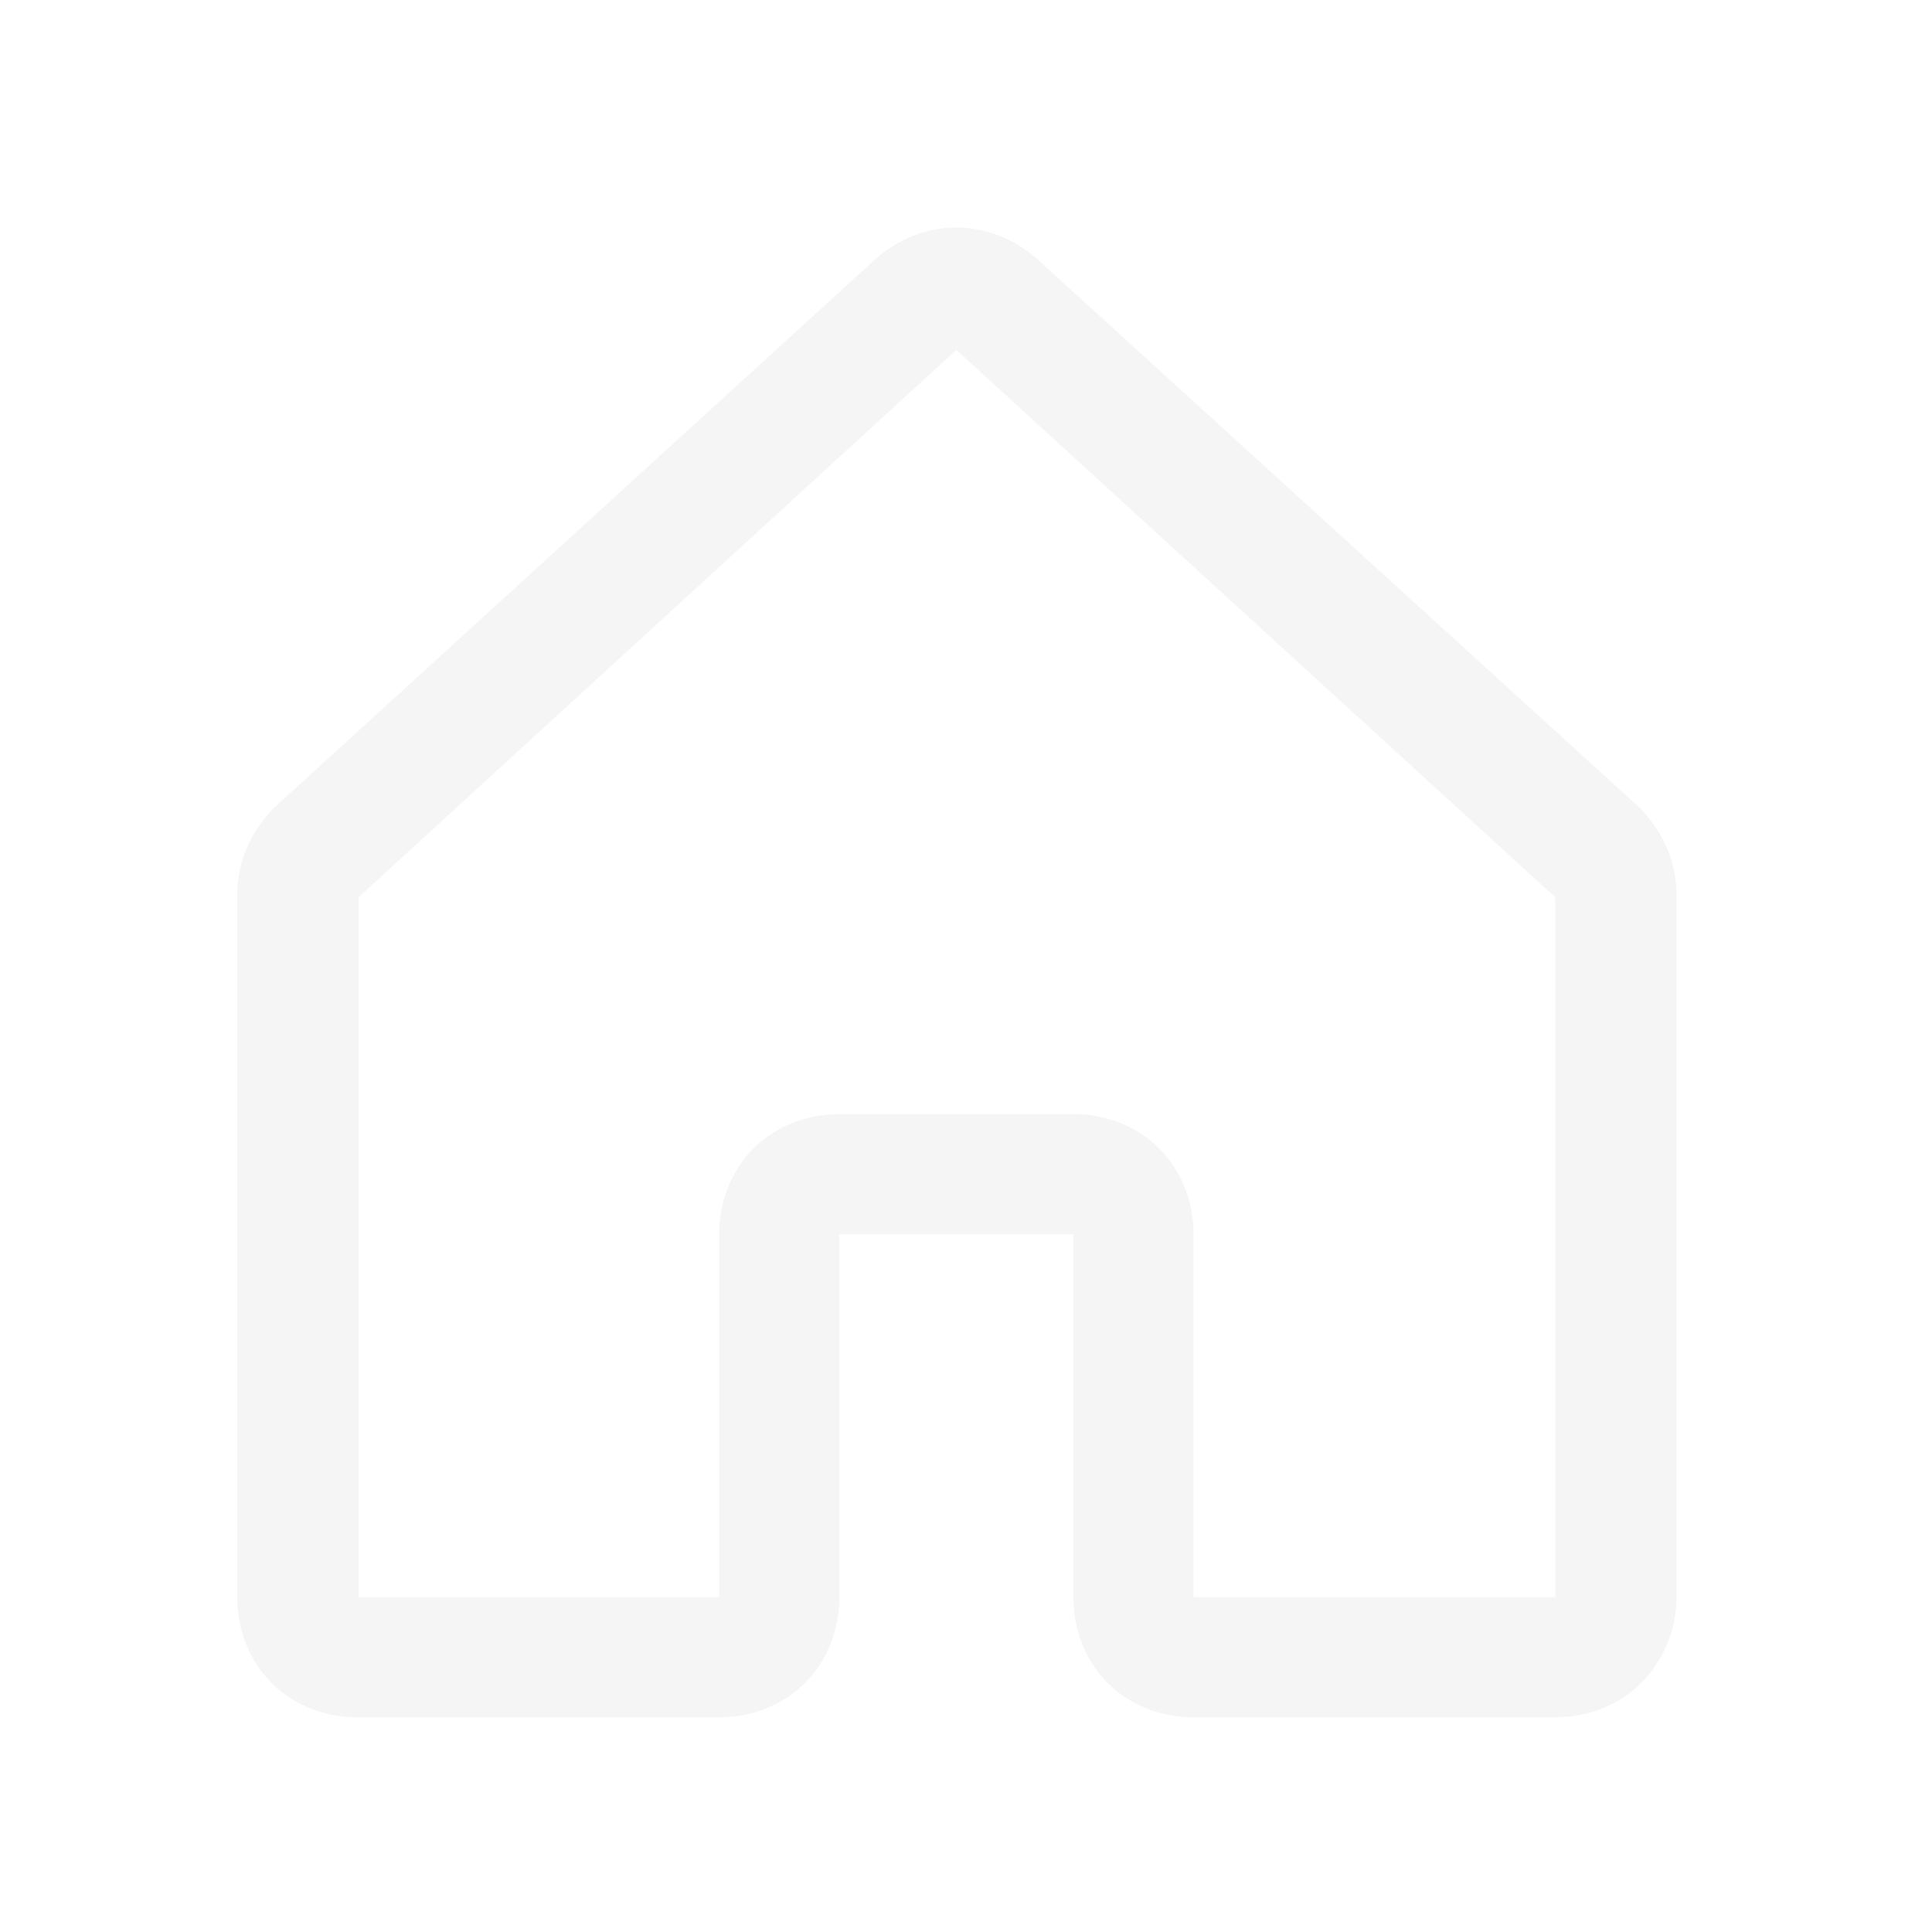
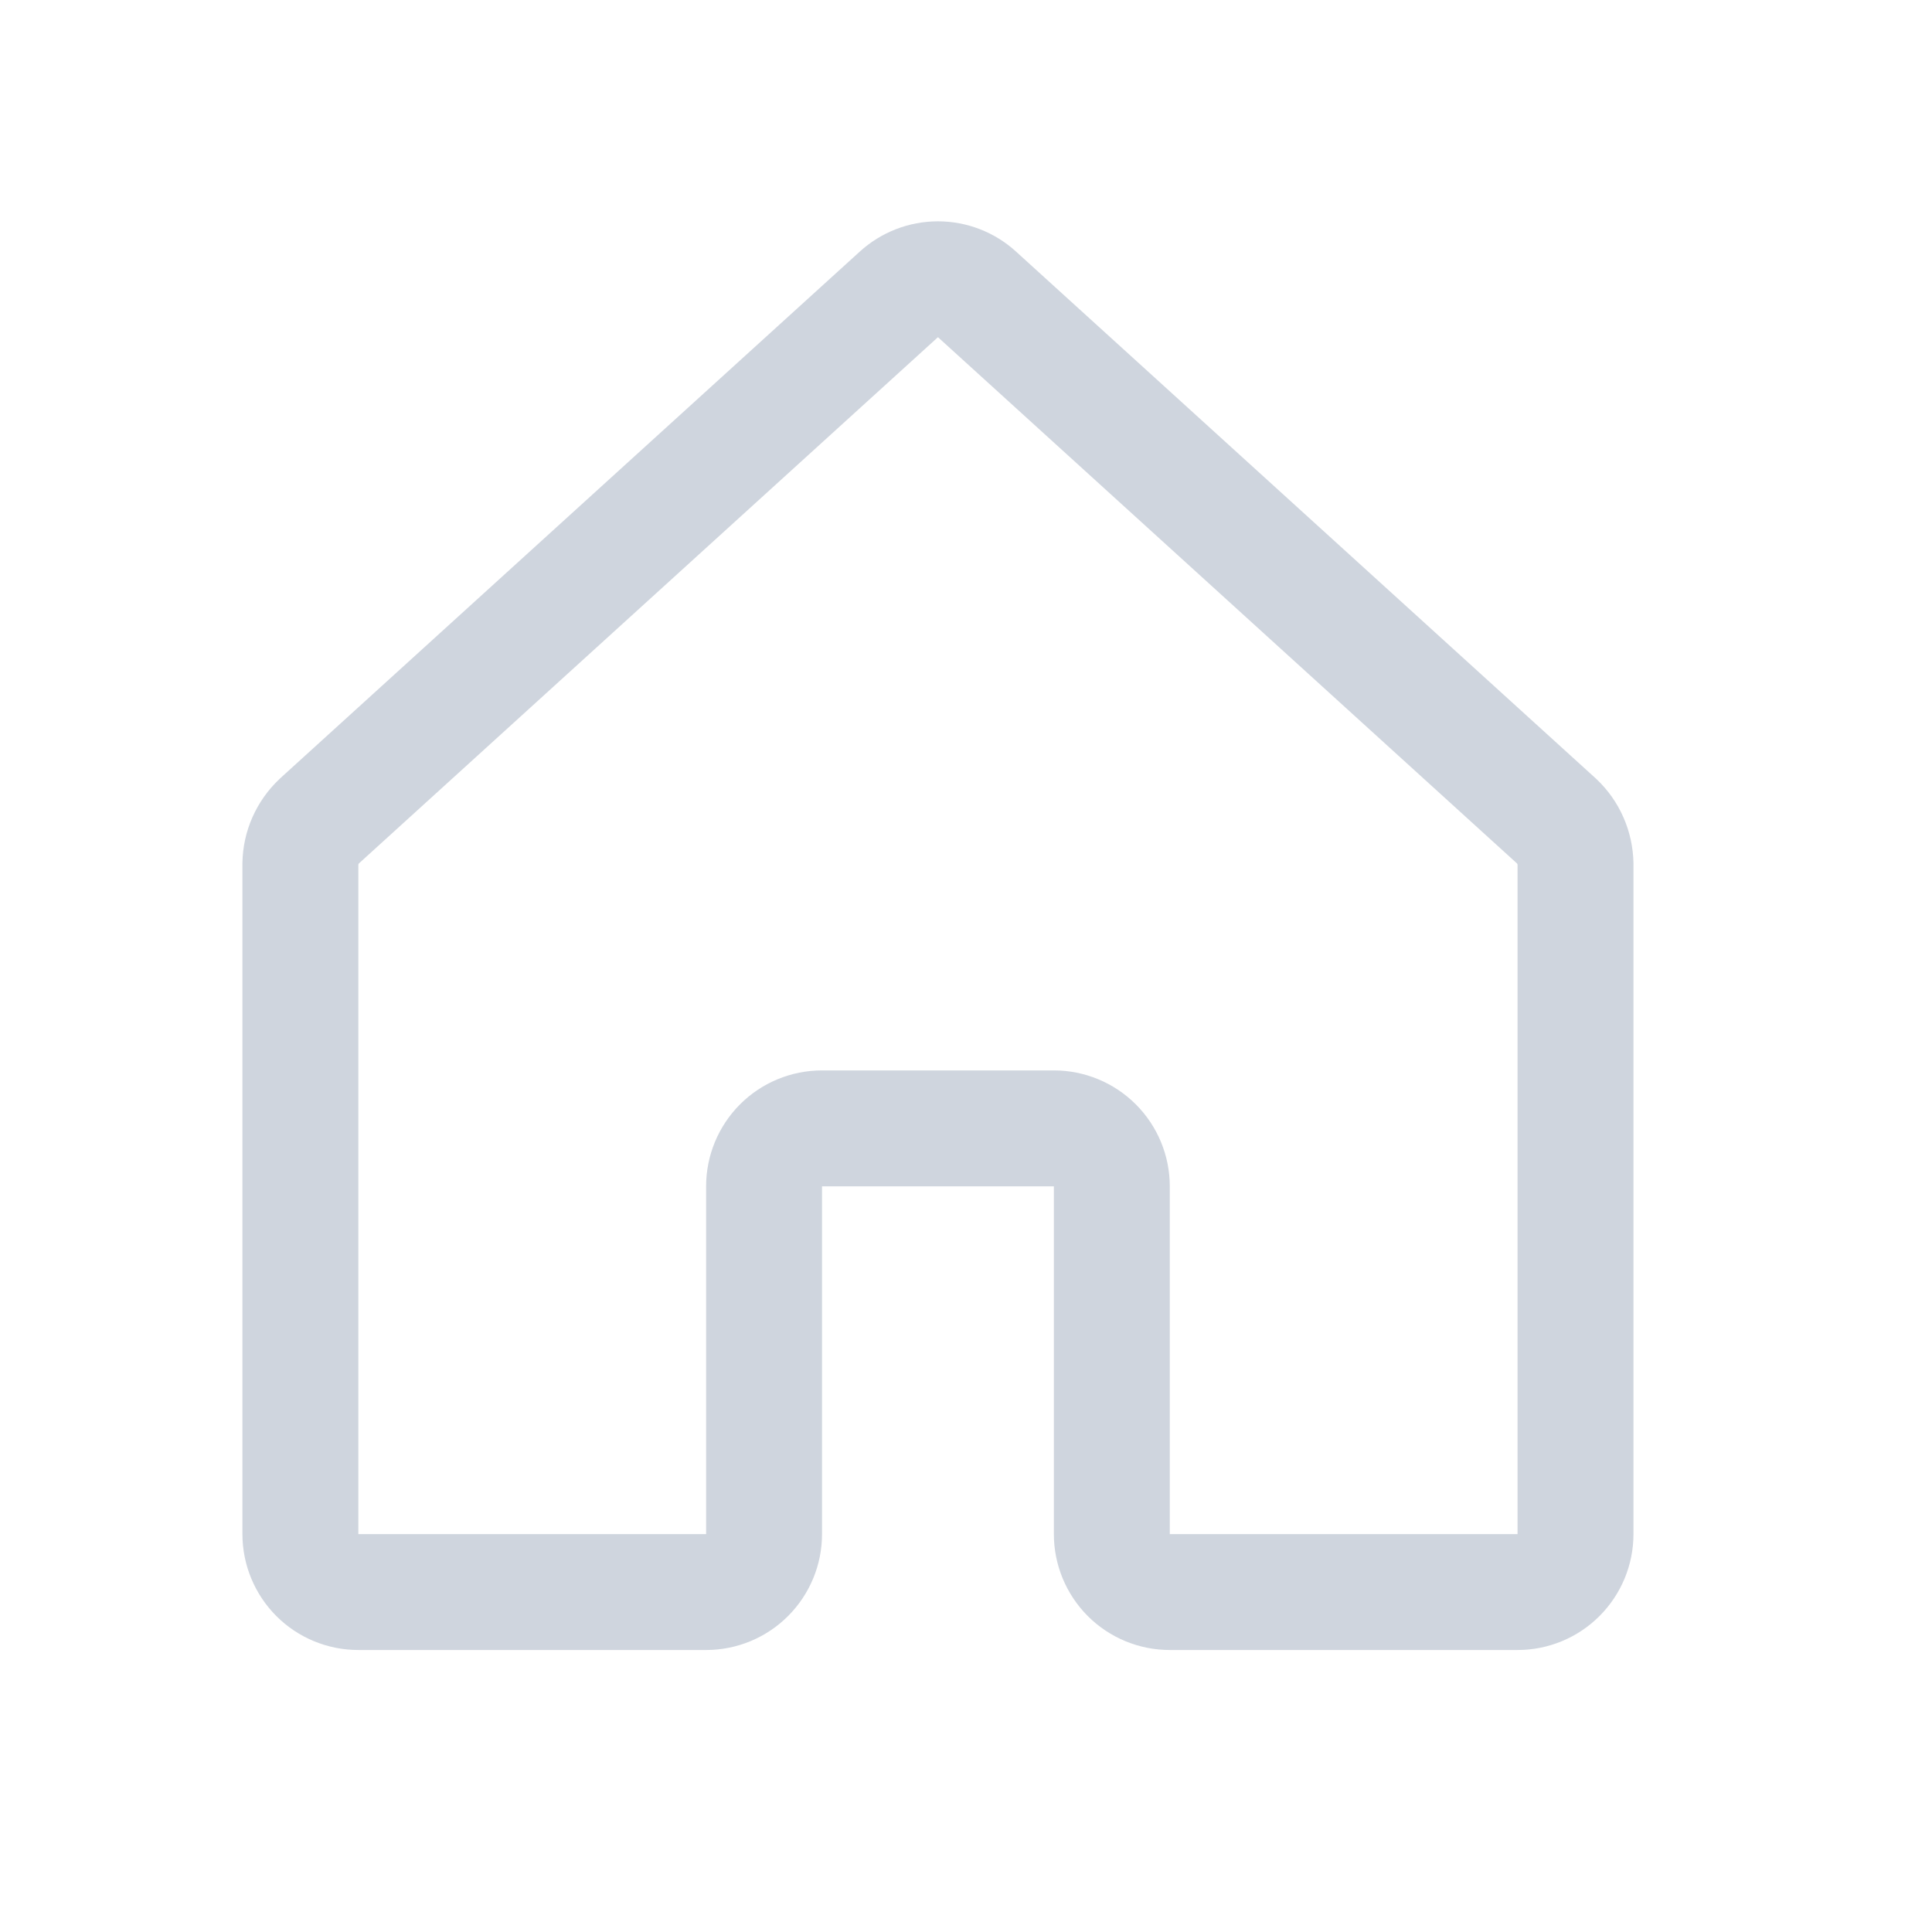
- <svg xmlns="http://www.w3.org/2000/svg" width="18" height="18" viewBox="0 0 18 18" fill="none">
-   <path fill-rule="evenodd" clip-rule="evenodd" d="M8.15 2.42C8.36 2.23 8.63 2.12 8.91 2.12C9.19 2.12 9.46 2.23 9.67 2.42L15.27 7.52C15.38 7.63 15.47 7.76 15.53 7.9C15.59 8.04 15.62 8.19 15.62 8.35V14.88C15.62 15.18 15.5 15.47 15.29 15.68C15.08 15.89 14.79 16 14.49 16H11.12C10.82 16 10.53 15.89 10.32 15.68C10.11 15.47 10 15.18 10 14.88V11.5H7.82V14.88C7.82 15.18 7.71 15.47 7.5 15.68C7.29 15.89 7 16 6.7 16H3.33C3.03 16 2.74 15.89 2.53 15.68C2.32 15.47 2.21 15.18 2.21 14.88V8.35C2.21 8.19 2.24 8.04 2.3 7.9C2.36 7.76 2.45 7.63 2.56 7.52L8.15 2.42ZM3.34 8.36L8.91 3.26L14.49 8.36V14.88H11.12V11.5C11.12 11.2 11.01 10.91 10.8 10.7C10.59 10.49 10.3 10.38 10 10.38H7.82C7.52 10.38 7.23 10.49 7.02 10.7C6.81 10.91 6.7 11.2 6.7 11.5V14.88H3.34V8.36Z" fill="#F5F5F5" />
+ <svg xmlns="http://www.w3.org/2000/svg" width="25" height="25" viewBox="0 0 25 25" fill="none">
+   <path fill-rule="evenodd" clip-rule="evenodd" d="M11.125 3.256C11.402 3.004 11.762 2.864 12.137 2.864C12.511 2.864 12.872 3.004 13.148 3.256C13.149 3.256 13.149 3.257 13.149 3.257L20.647 10.071L20.658 10.081C20.806 10.221 20.925 10.389 21.007 10.576C21.089 10.762 21.133 10.963 21.137 11.167L21.137 11.179L21.137 19.851C21.137 20.249 20.979 20.63 20.697 20.912C20.416 21.193 20.035 21.351 19.637 21.351H15.137C14.739 21.351 14.357 21.193 14.076 20.912C13.795 20.63 13.637 20.249 13.637 19.851V15.351L10.637 15.351V19.851C10.637 20.249 10.479 20.63 10.197 20.912C9.916 21.193 9.535 21.351 9.137 21.351H4.637C4.239 21.351 3.857 21.193 3.576 20.912C3.295 20.63 3.137 20.249 3.137 19.851V11.167C3.14 10.963 3.184 10.762 3.266 10.576C3.349 10.389 3.467 10.221 3.616 10.081L3.626 10.071L11.124 3.257C11.125 3.257 11.125 3.256 11.125 3.256ZM4.644 11.173L12.135 4.365L12.137 4.364L12.139 4.365L19.63 11.173C19.632 11.175 19.633 11.178 19.634 11.18C19.636 11.183 19.637 11.186 19.637 11.189V19.851H15.137V15.351C15.137 14.953 14.979 14.572 14.697 14.29C14.416 14.009 14.034 13.851 13.637 13.851H10.637C10.239 13.851 9.857 14.009 9.576 14.29C9.295 14.572 9.137 14.953 9.137 15.351V19.851H4.637V11.189C4.637 11.186 4.638 11.183 4.639 11.18C4.64 11.178 4.642 11.175 4.644 11.173Z" fill="#cfd5de" />
</svg>
